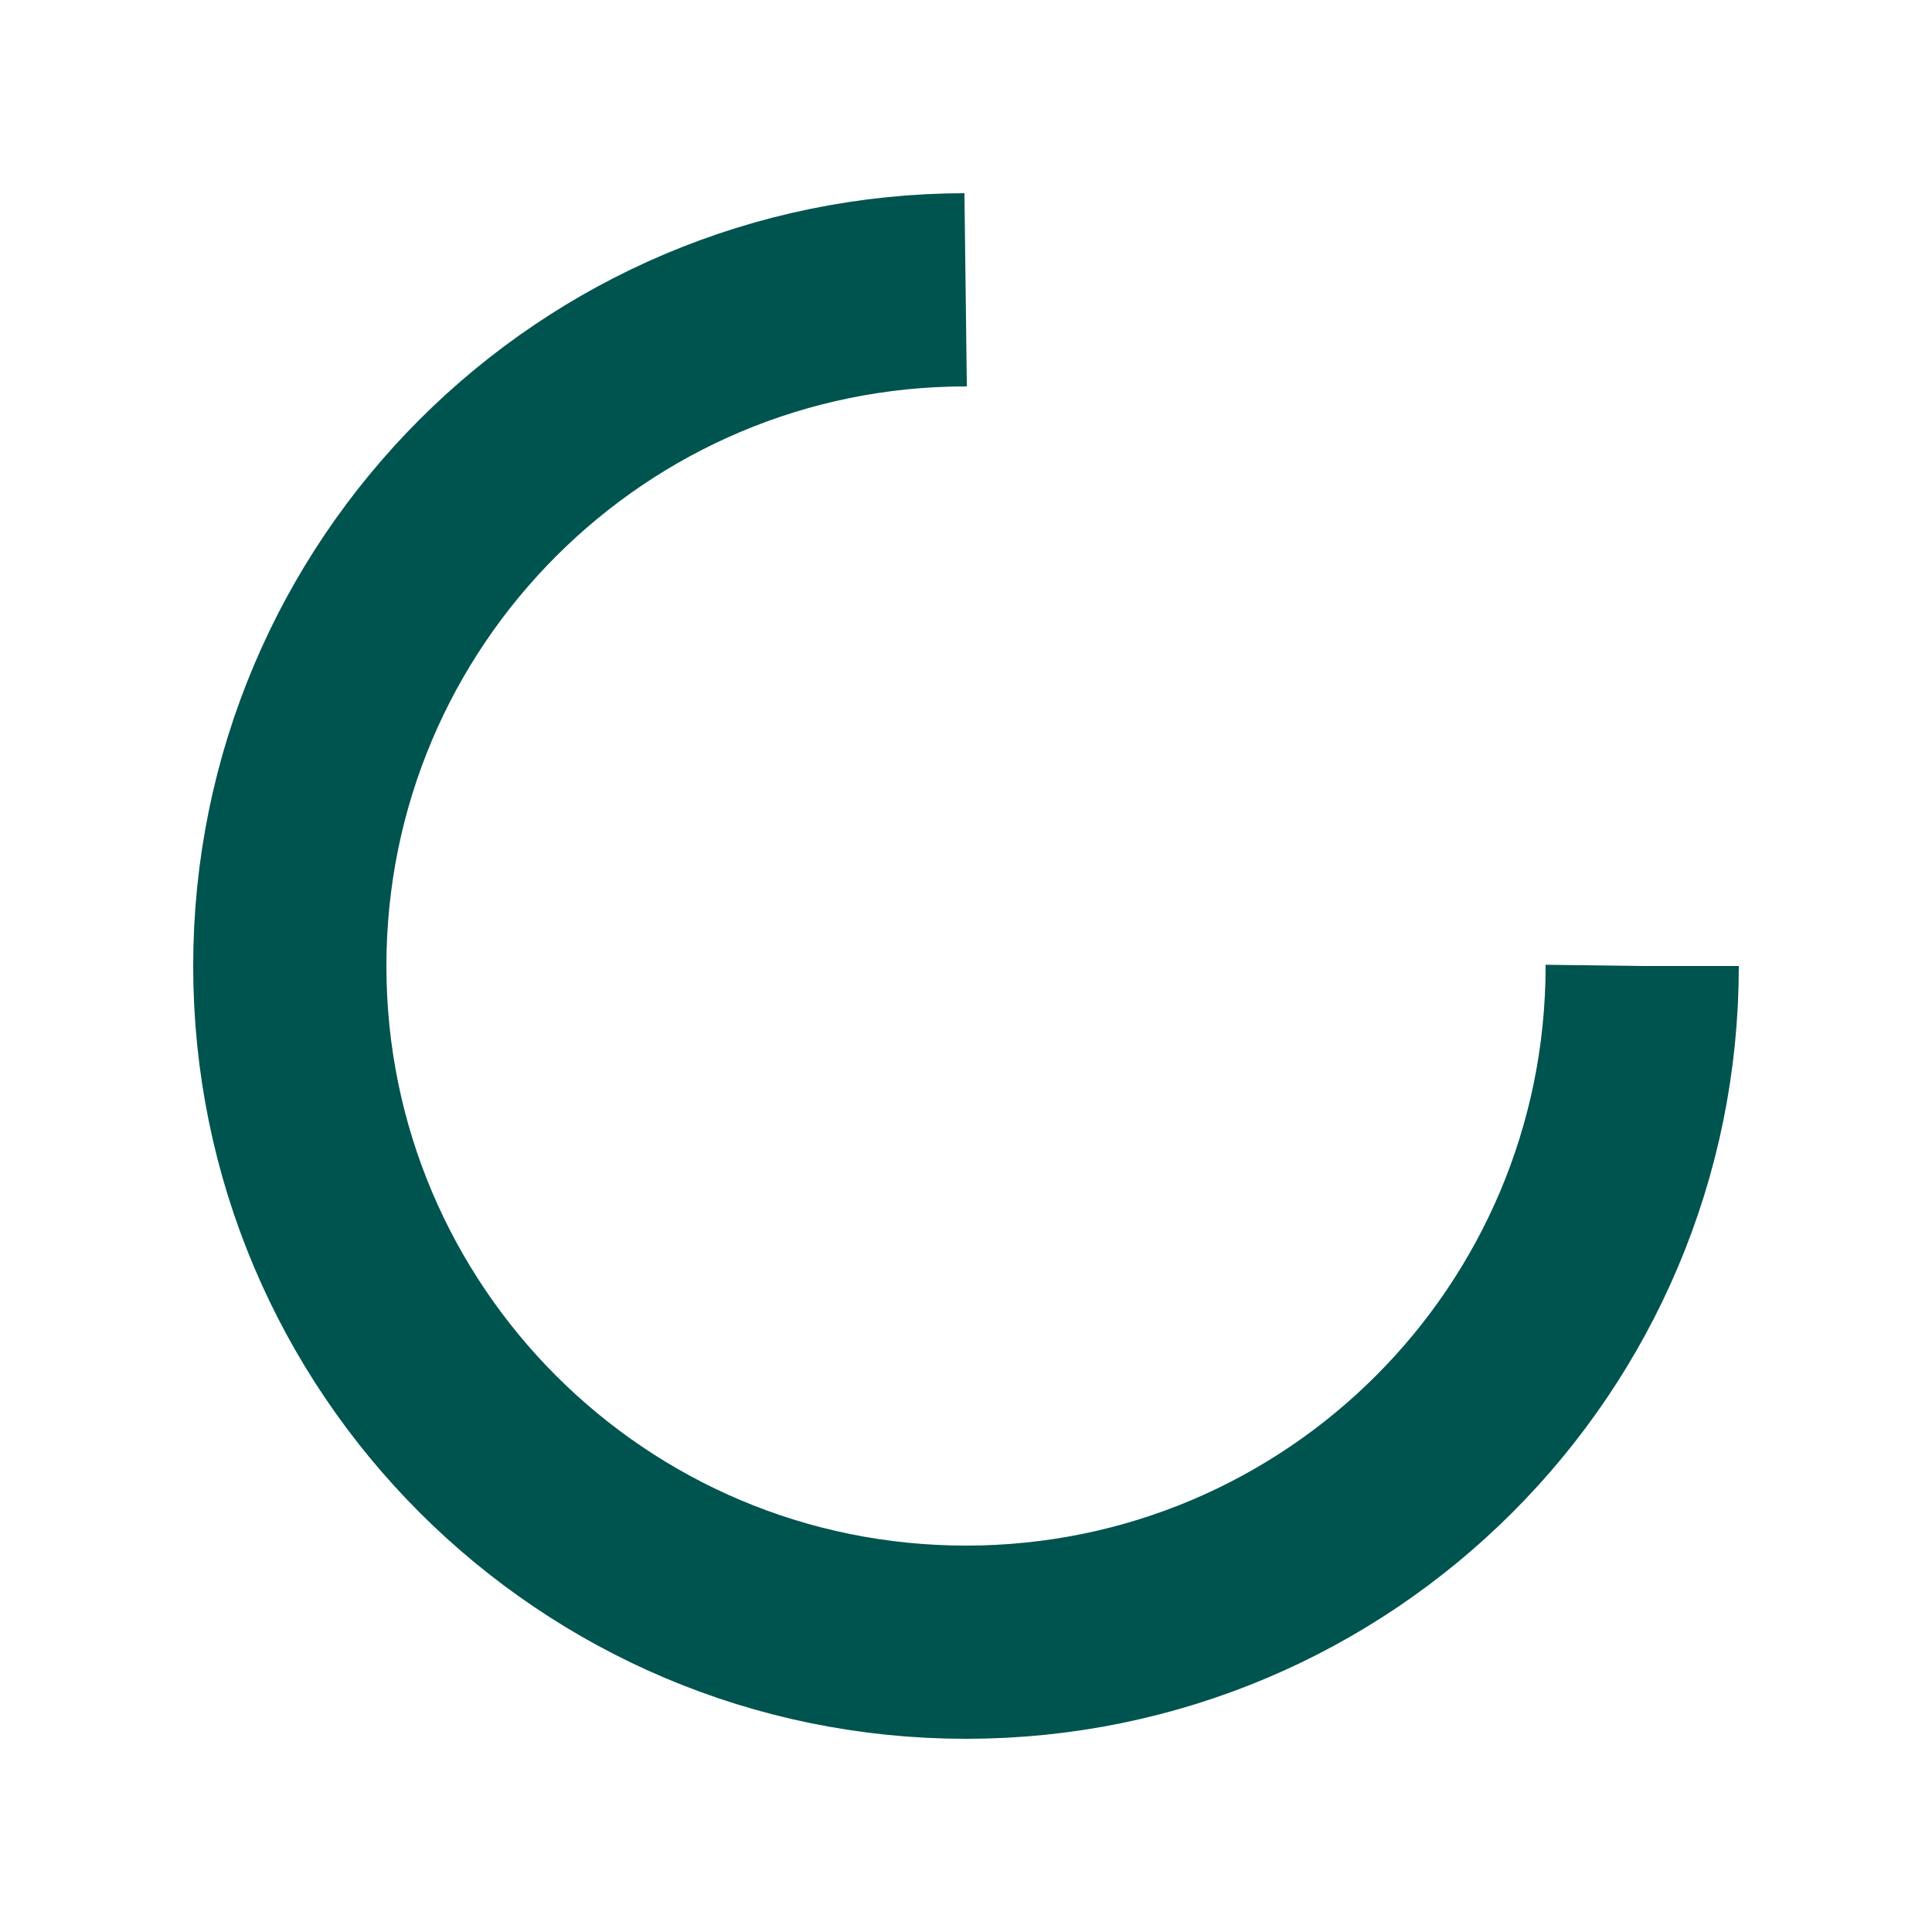
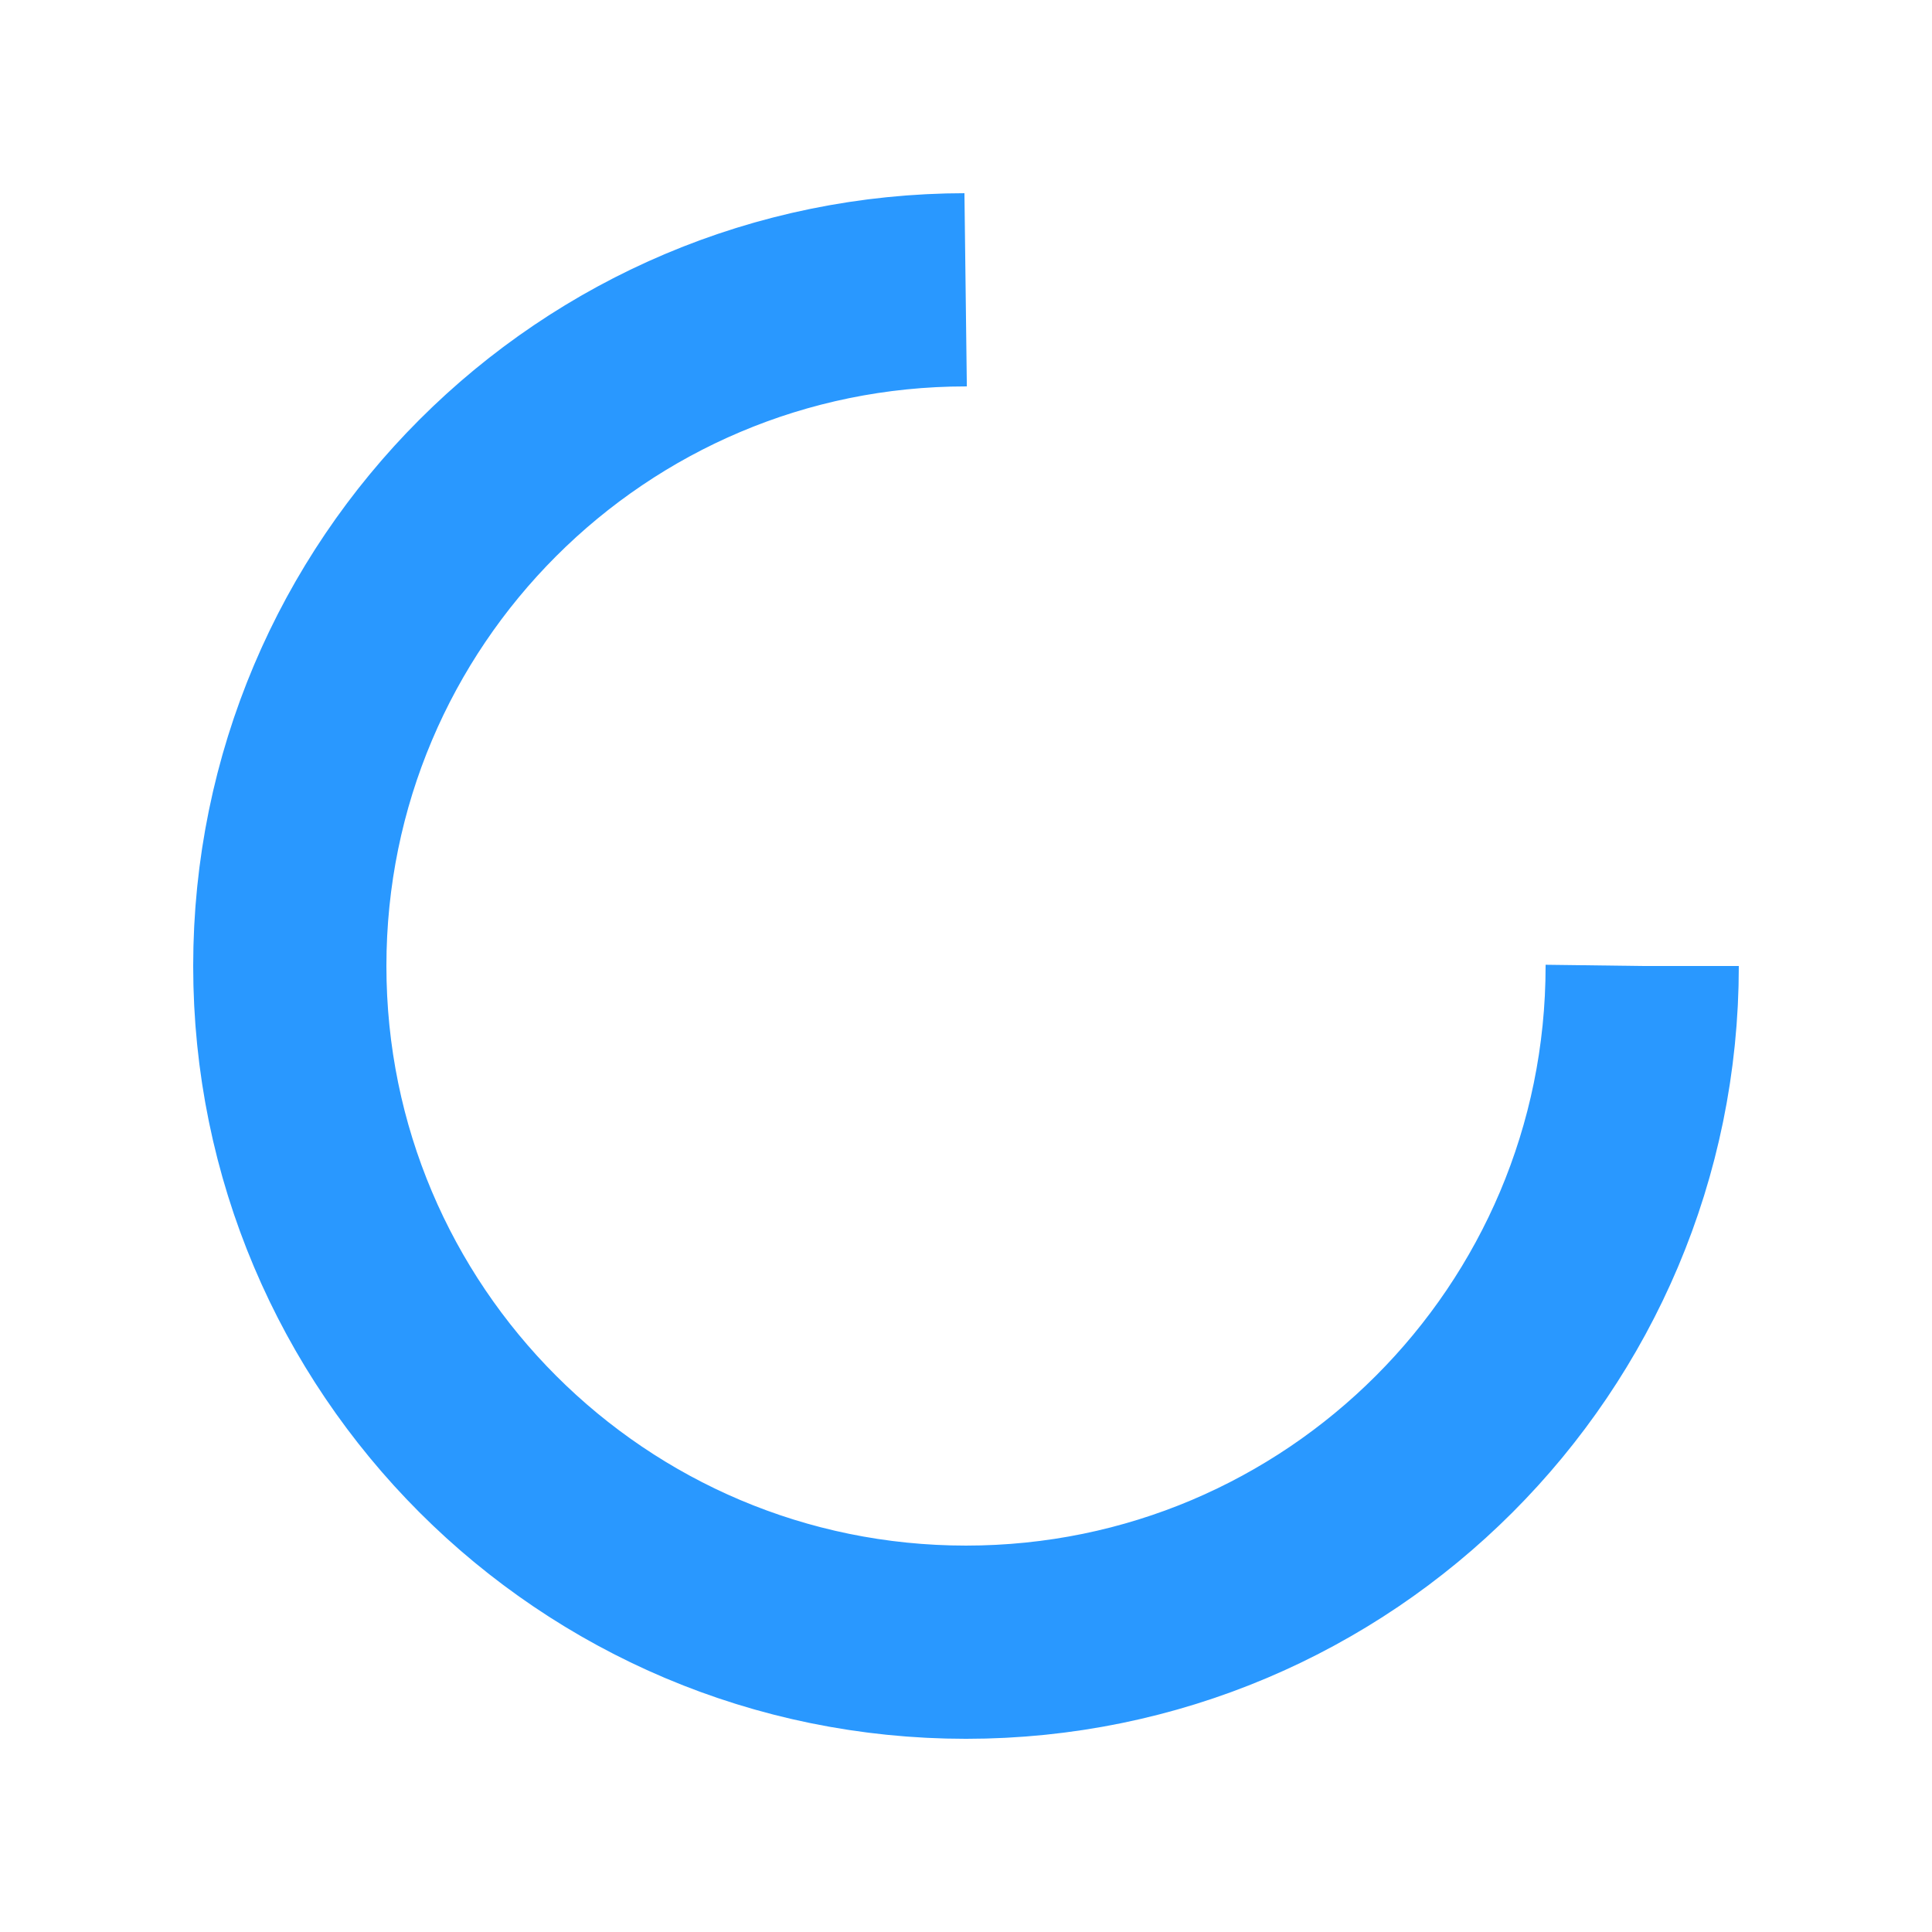
<svg xmlns="http://www.w3.org/2000/svg" style="margin: auto; background: rgb(255, 255, 255); display: block; shape-rendering: auto; animation-play-state: running; animation-delay: 0s;" width="200px" height="200px" viewBox="0 0 100 100" preserveAspectRatio="xMidYMid">
-   <circle cx="50" cy="50" fill="none" stroke="#005450" stroke-width="10" r="35" stroke-dasharray="164.934 56.978" style="animation-play-state: running; animation-delay: 0s;">
+   <circle cx="50" cy="50" fill="none" stroke="#2998FF" stroke-width="10" r="35" stroke-dasharray="164.934 56.978" style="animation-play-state: running; animation-delay: 0s;">
    <animateTransform attributeName="transform" type="rotate" repeatCount="indefinite" dur="1s" values="0 50 50;360 50 50" keyTimes="0;1" style="animation-play-state: running; animation-delay: 0s;" />
  </circle>
</svg>
